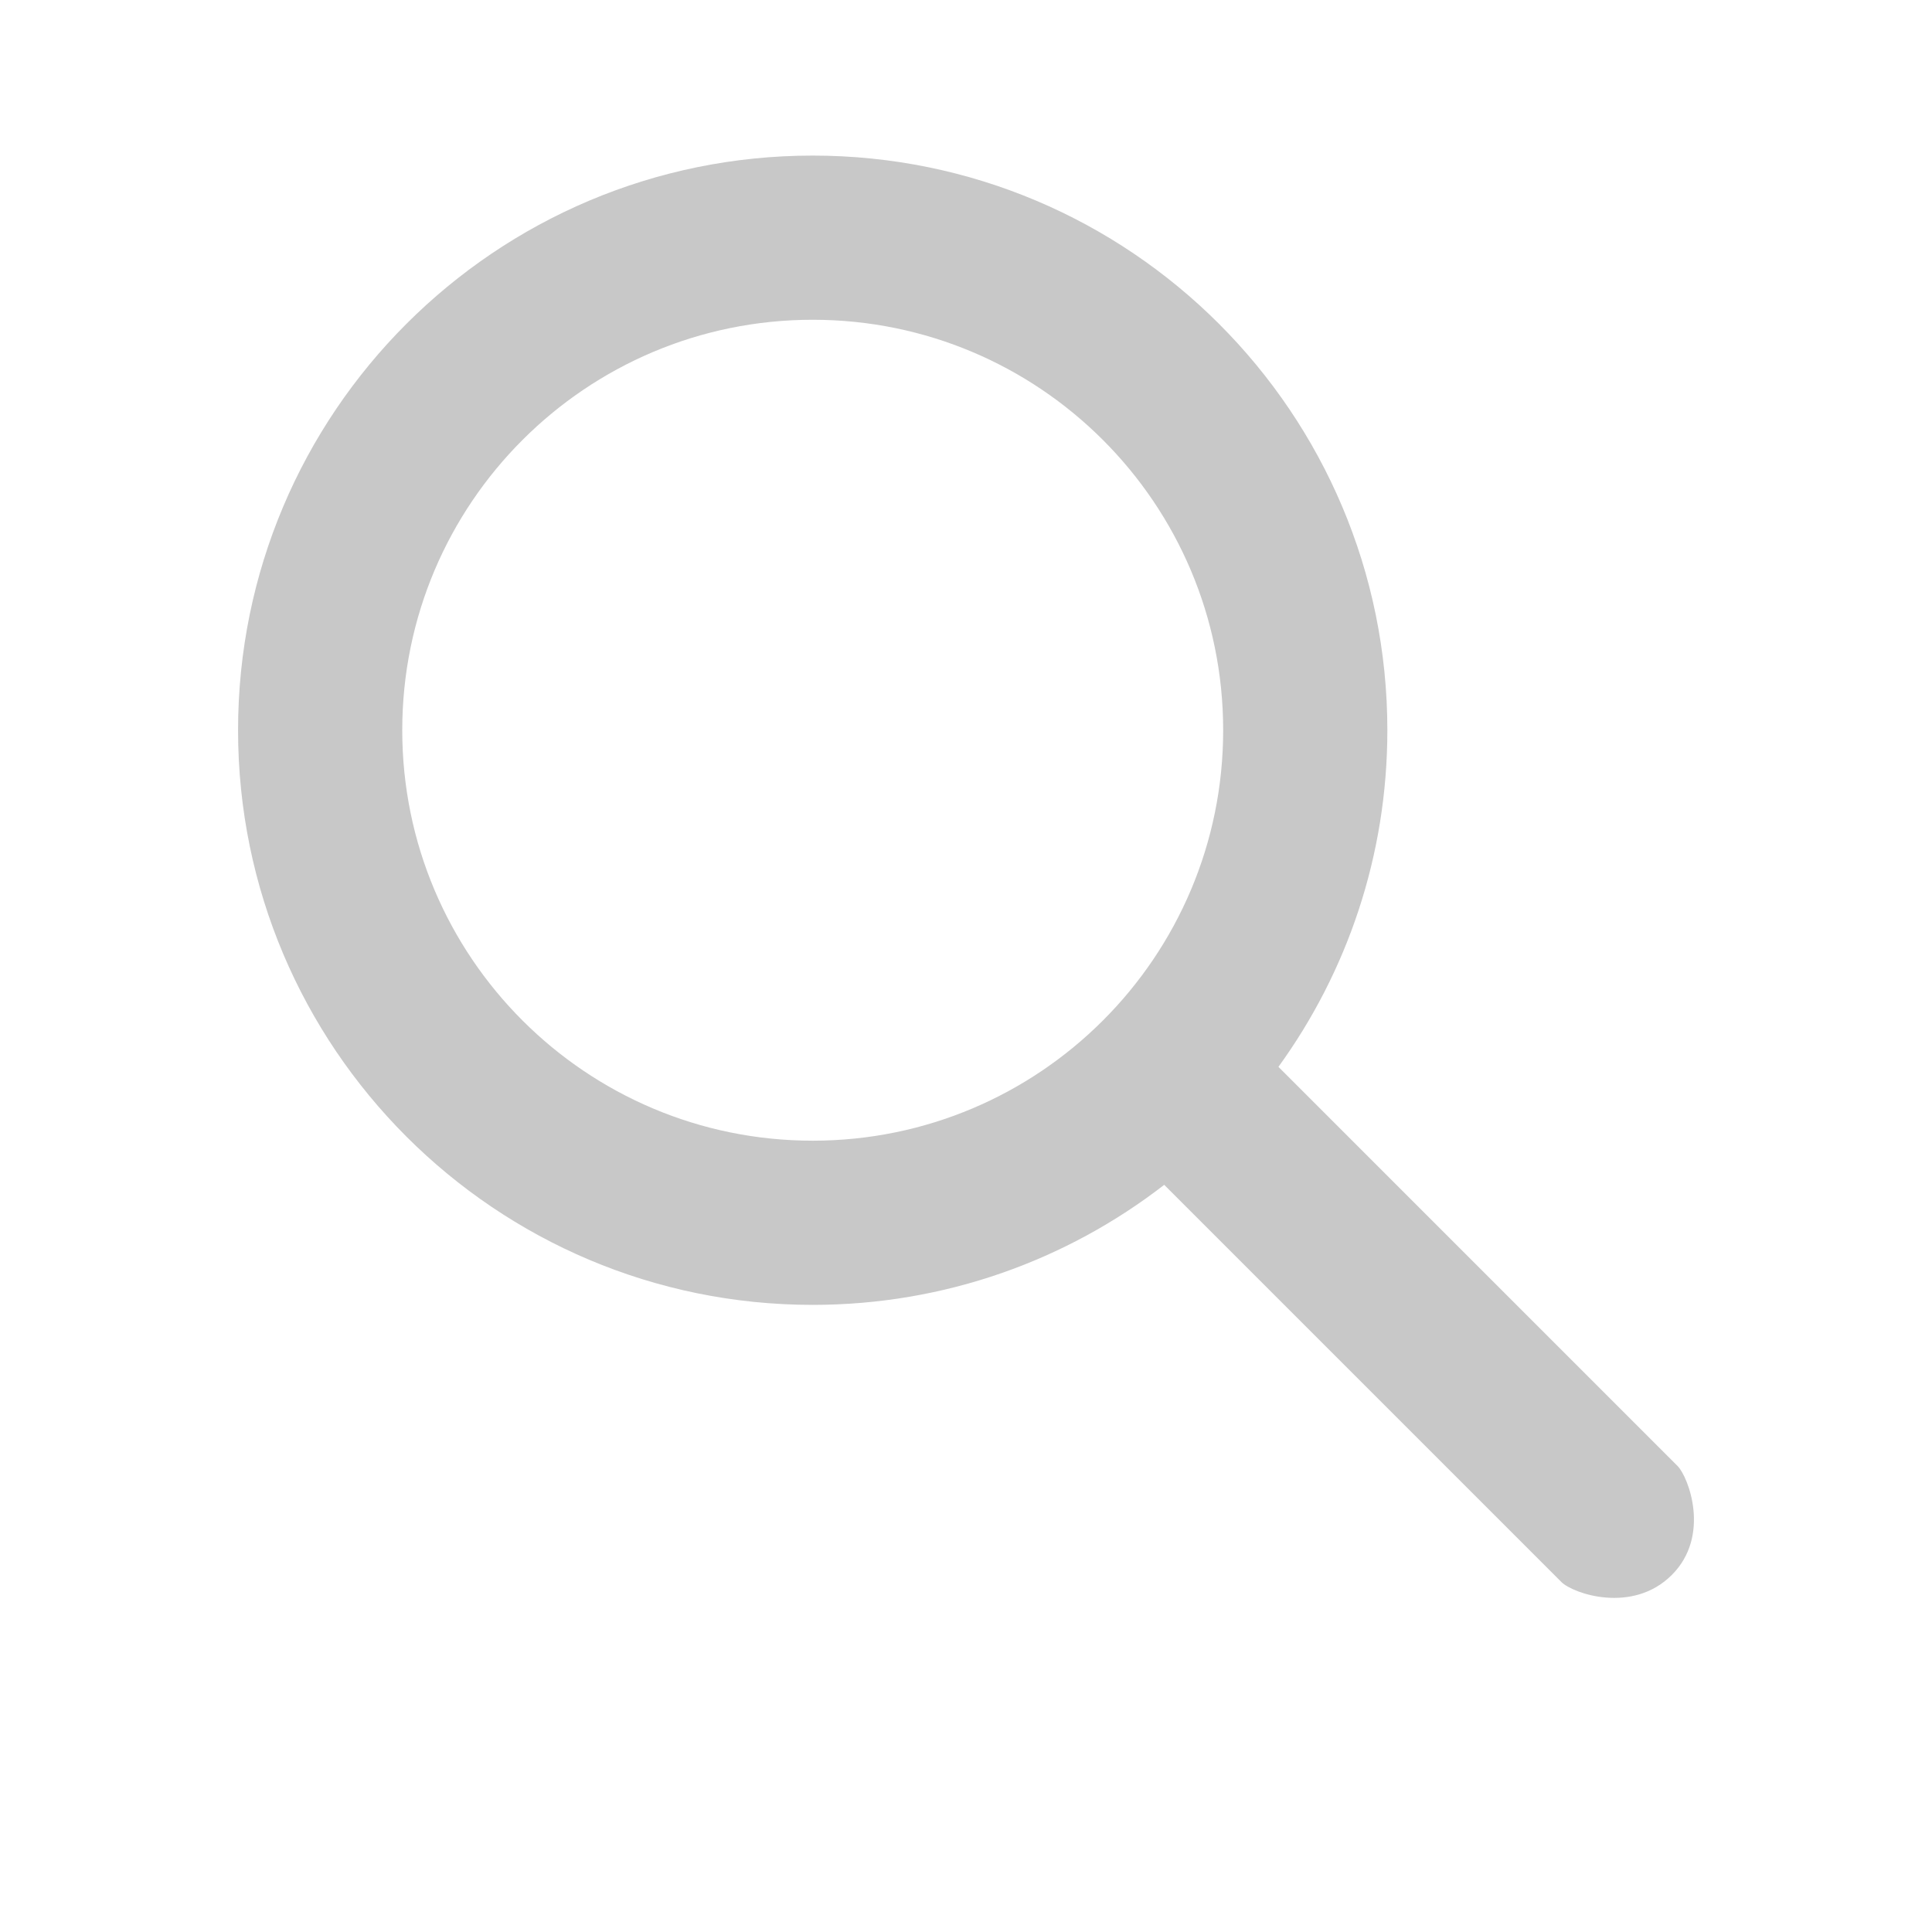
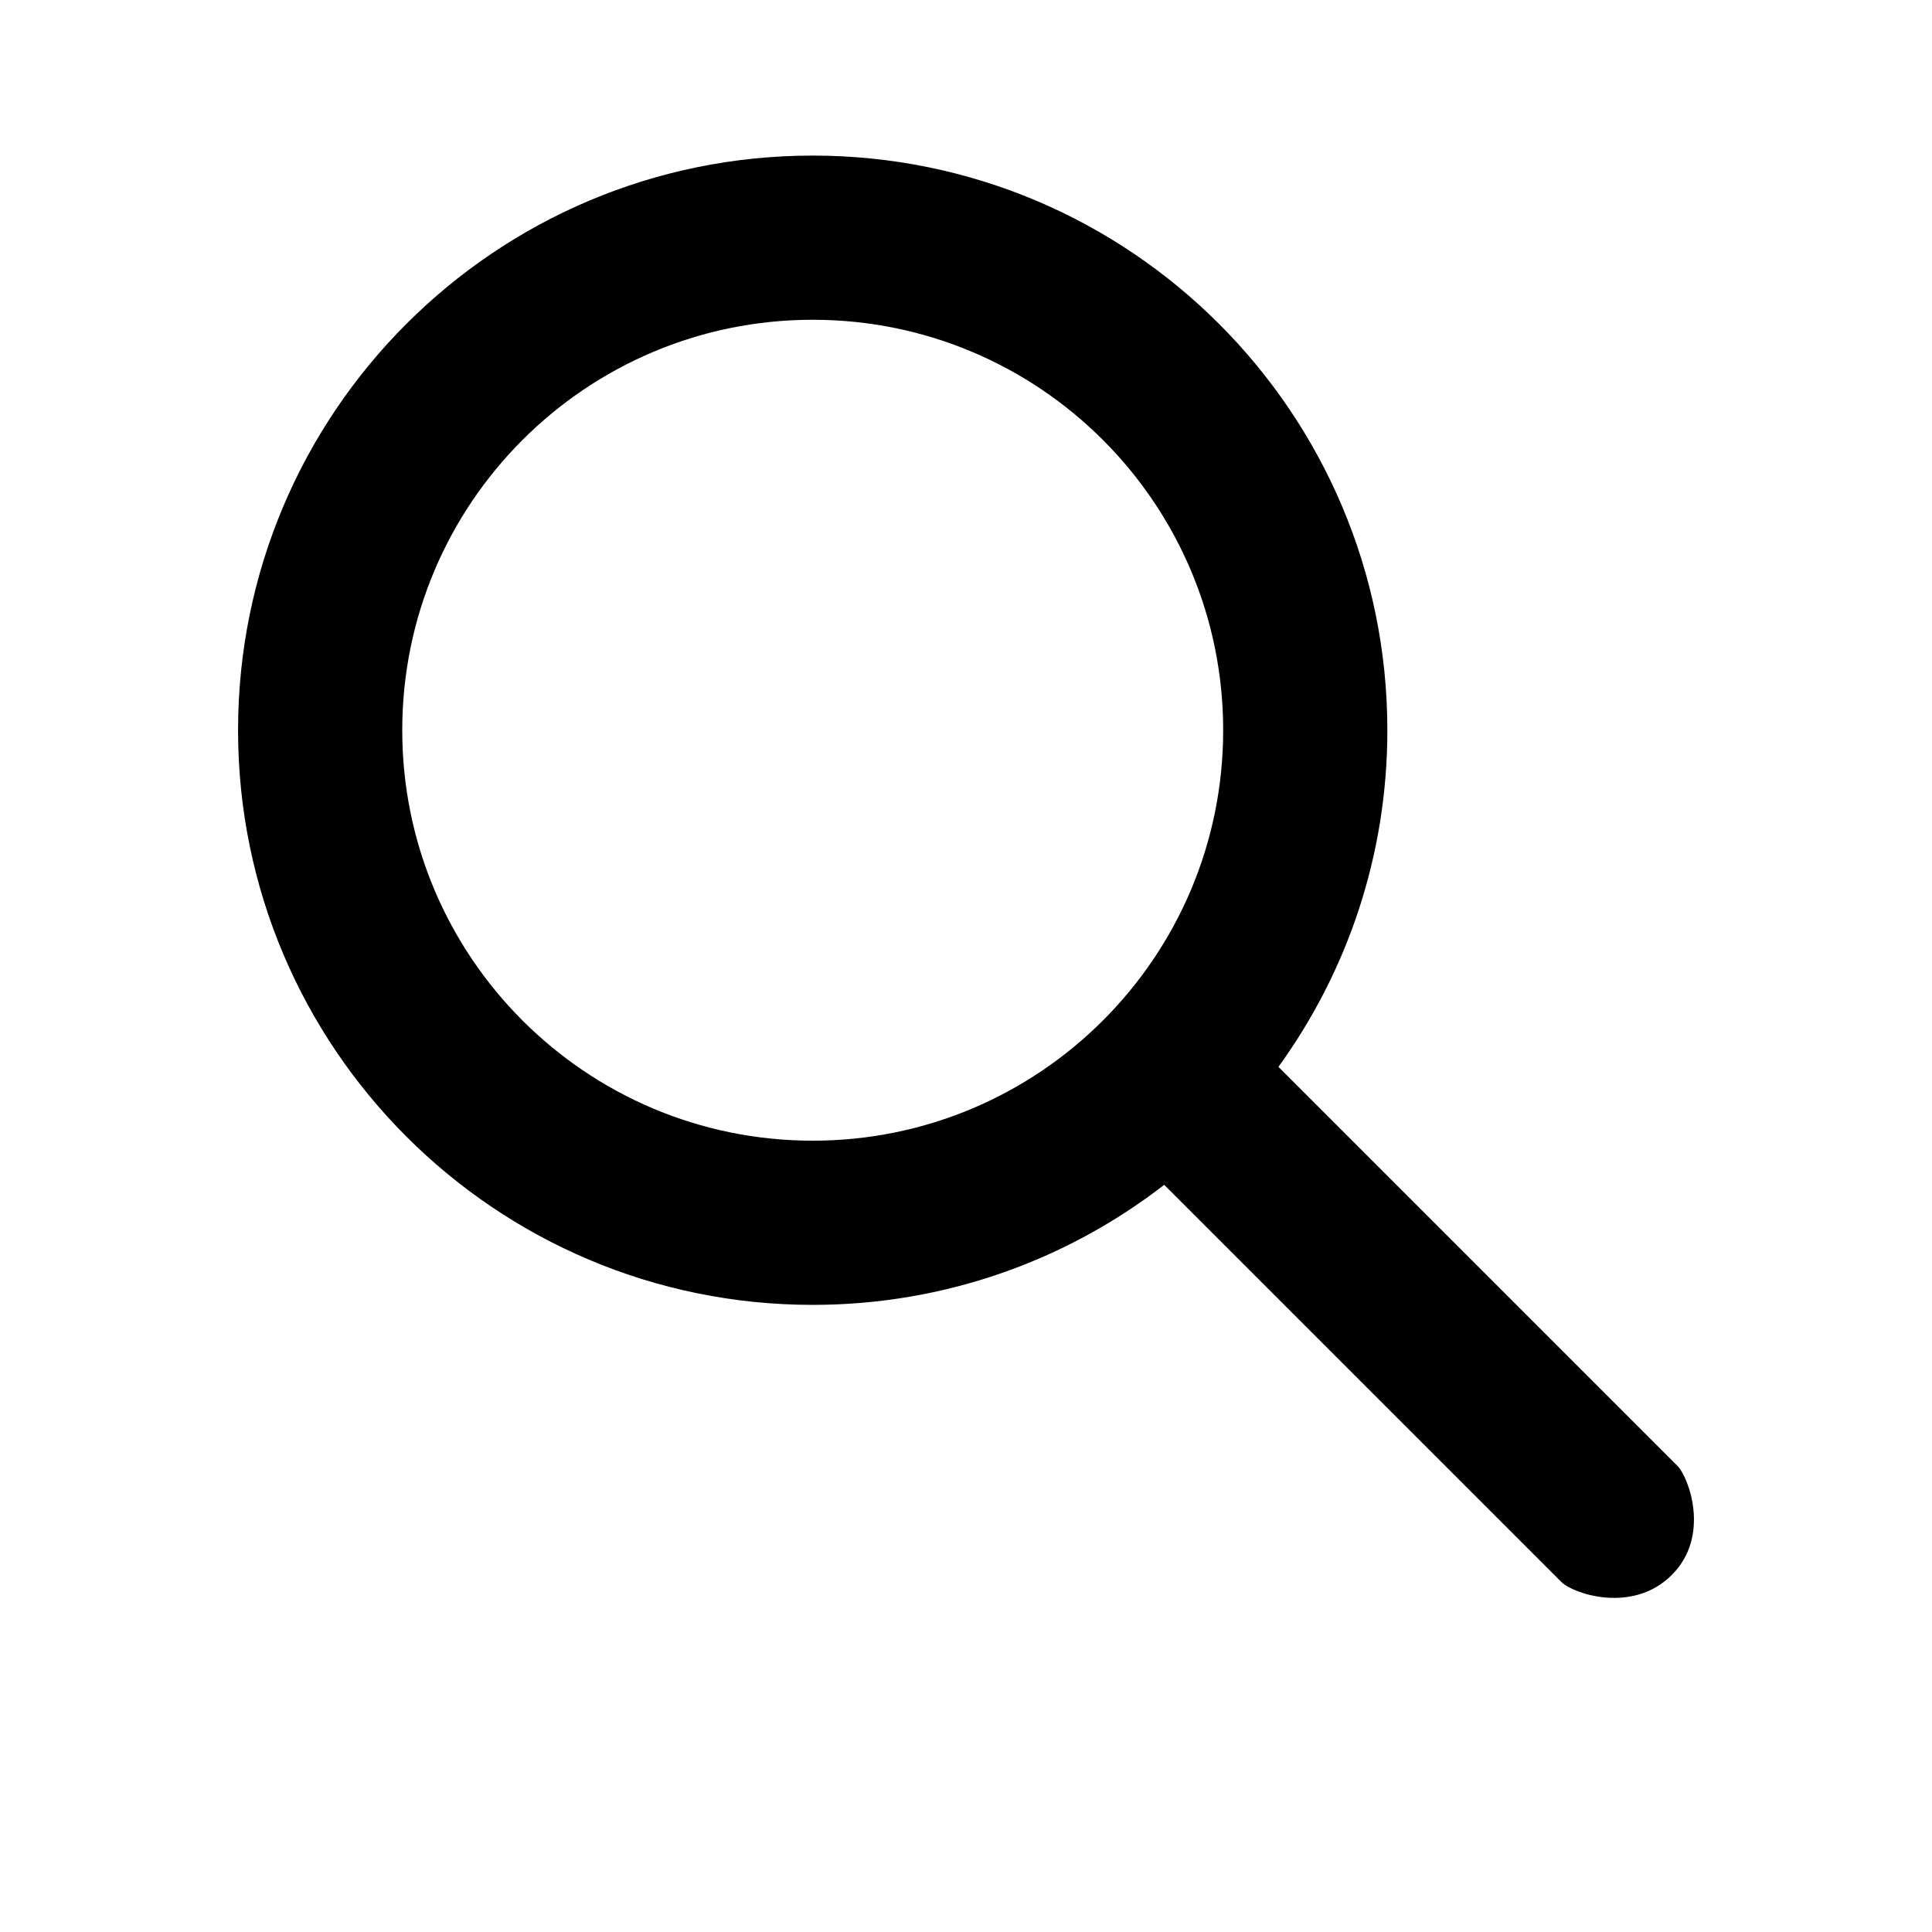
- <svg xmlns="http://www.w3.org/2000/svg" t="1494421079120" class="icon" style="fill: #c8c8c8;" viewBox="0 0 1024 1024" version="1.1" p-id="995" width="200" height="200">
+ <svg xmlns="http://www.w3.org/2000/svg" t="1494421079120" class="icon" style="" viewBox="0 0 1024 1024" version="1.1" p-id="995" width="200" height="200">
  <defs>
    <style type="text/css" />
  </defs>
  <path d="M889.132 776.991C885.01 772.869 751.584 639.443 677.599 565.458c36.309-50.146 57.729-111.778 57.729-178.421 0-168.212-136.363-304.575-304.575-304.575S126.178 218.824 126.178 387.036s136.363 304.575 304.575 304.575c70.178 0 134.801-23.749 186.303-63.629 74.094 74.094 206.135 206.135 210.543 210.543 6.14 6.14 37.691 17.045 58.499-3.763C906.905 813.955 894.845 782.704 889.132 776.991zM213.2 387.036c0-120.151 97.402-217.554 217.553-217.554s217.553 97.402 217.553 217.554-97.402 217.553-217.553 217.553S213.2 507.187 213.2 387.036z" p-id="996" />
</svg>
